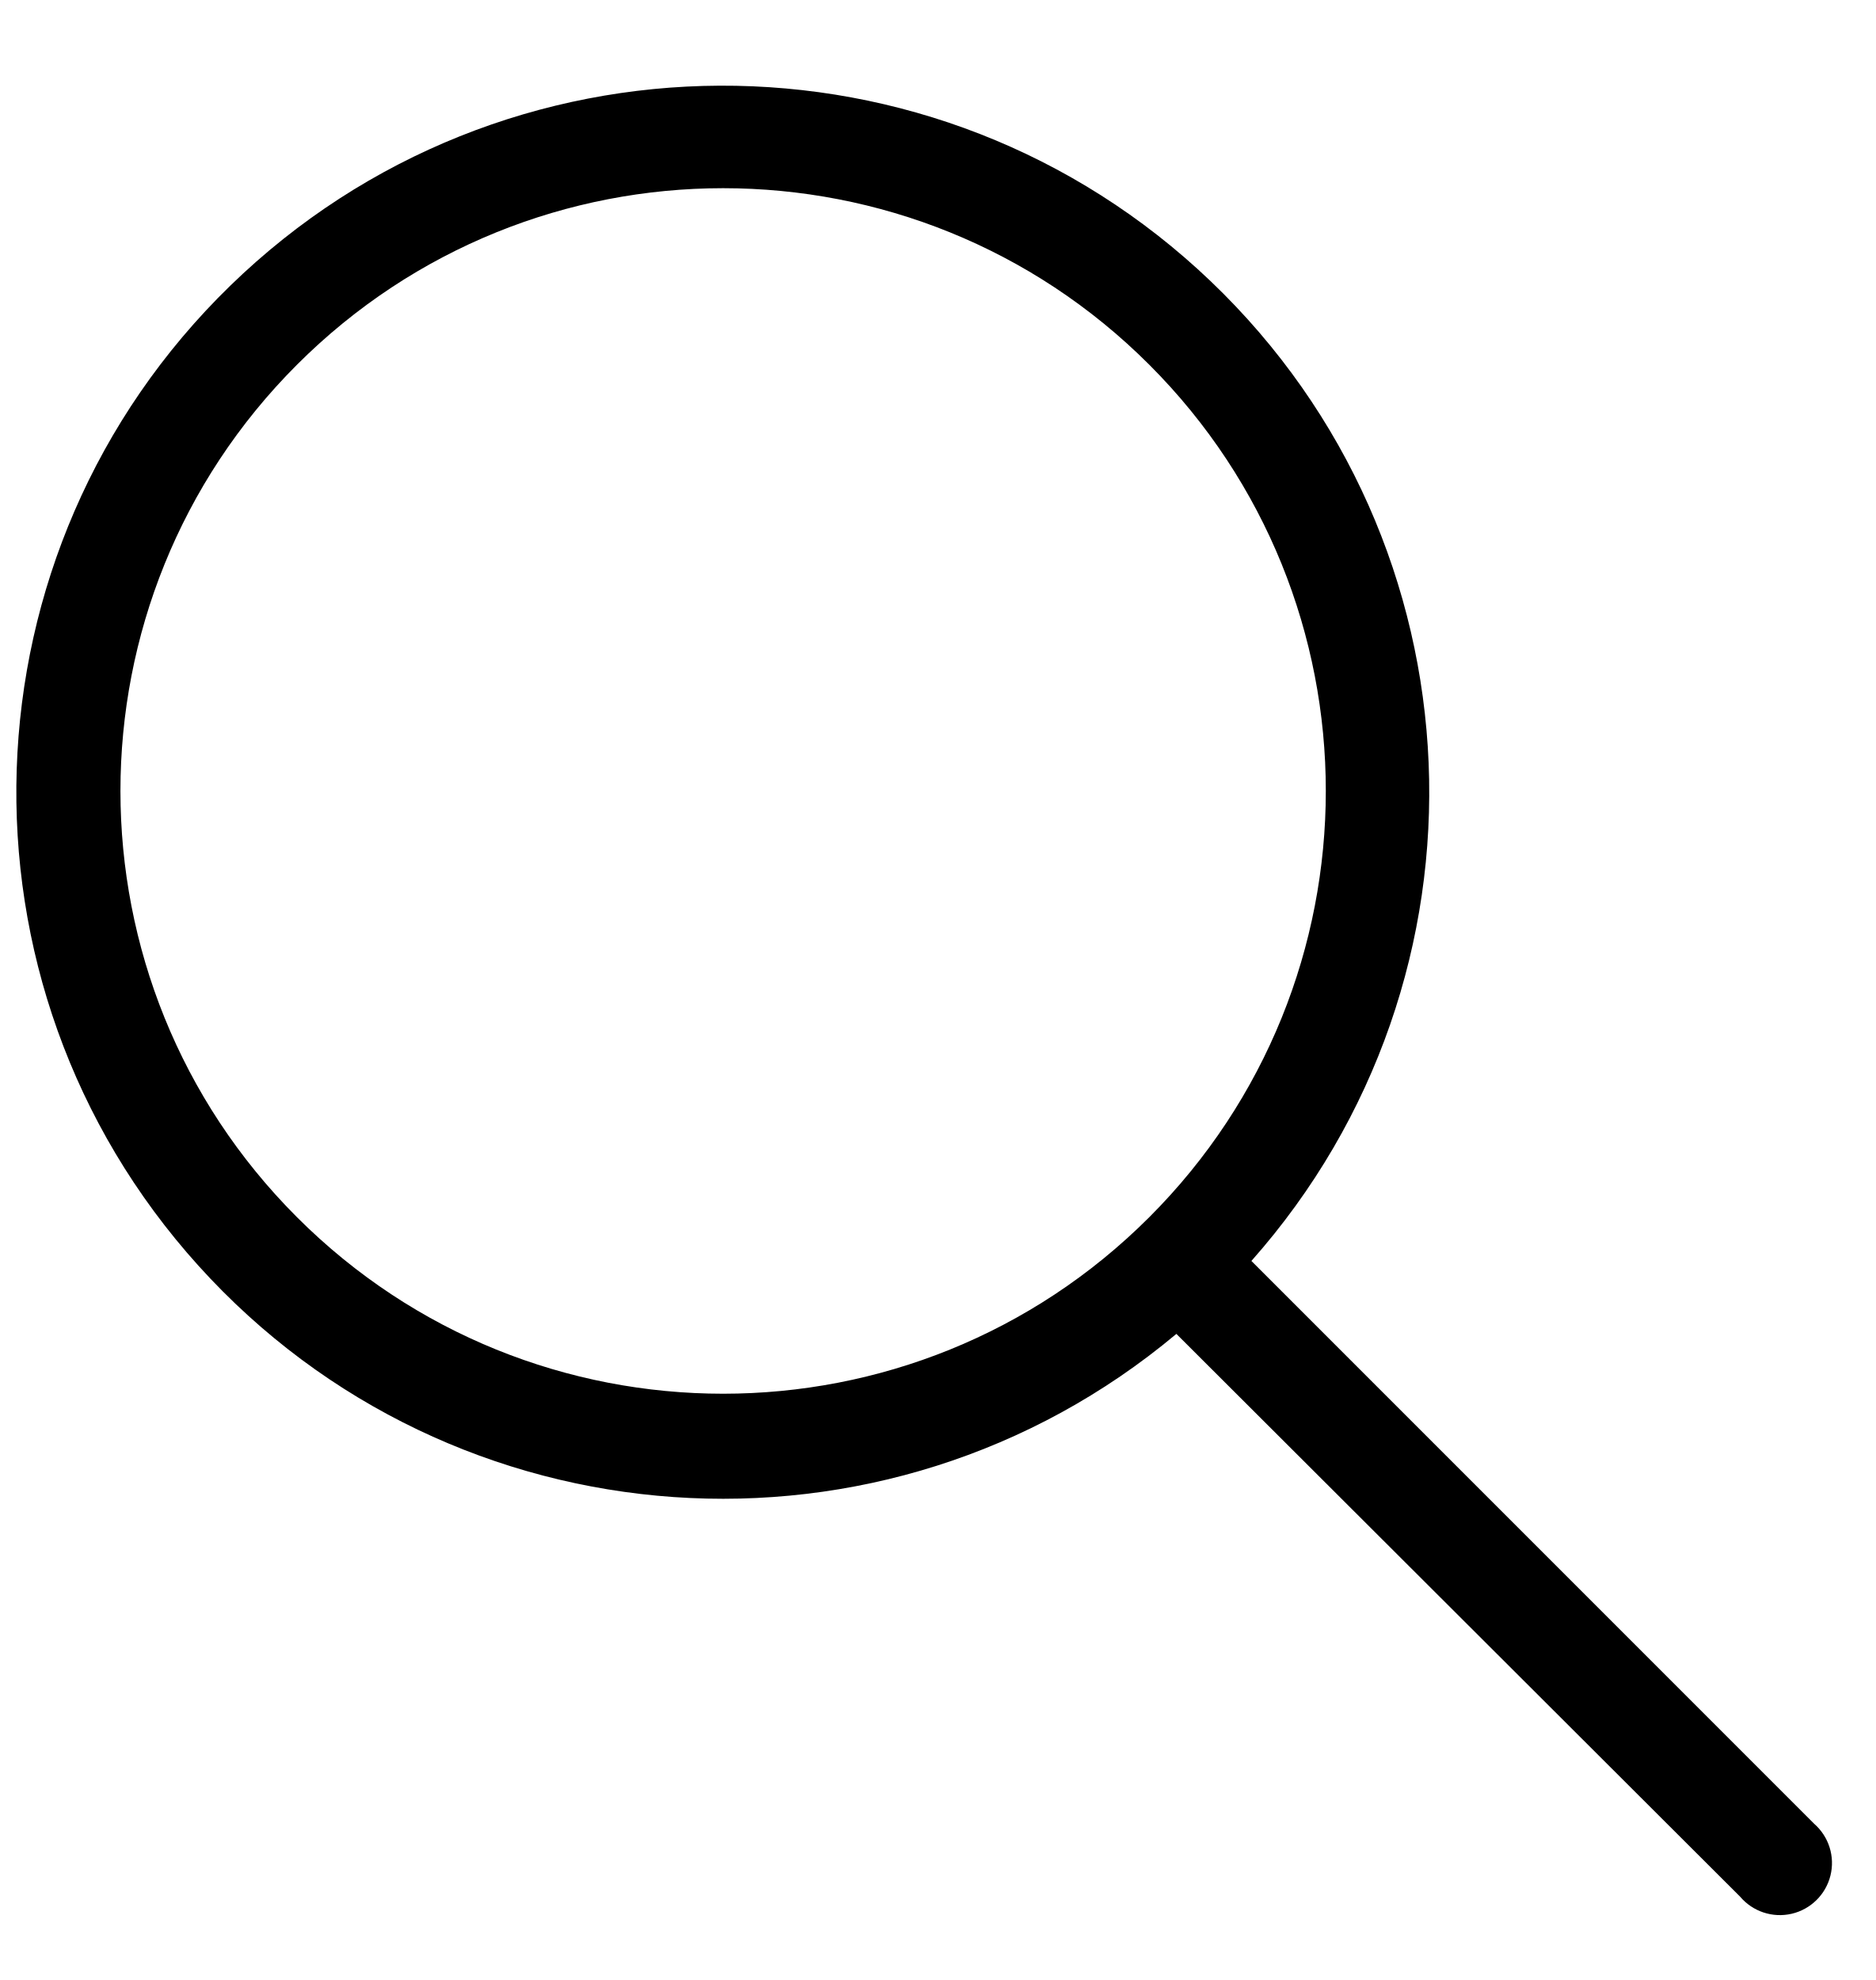
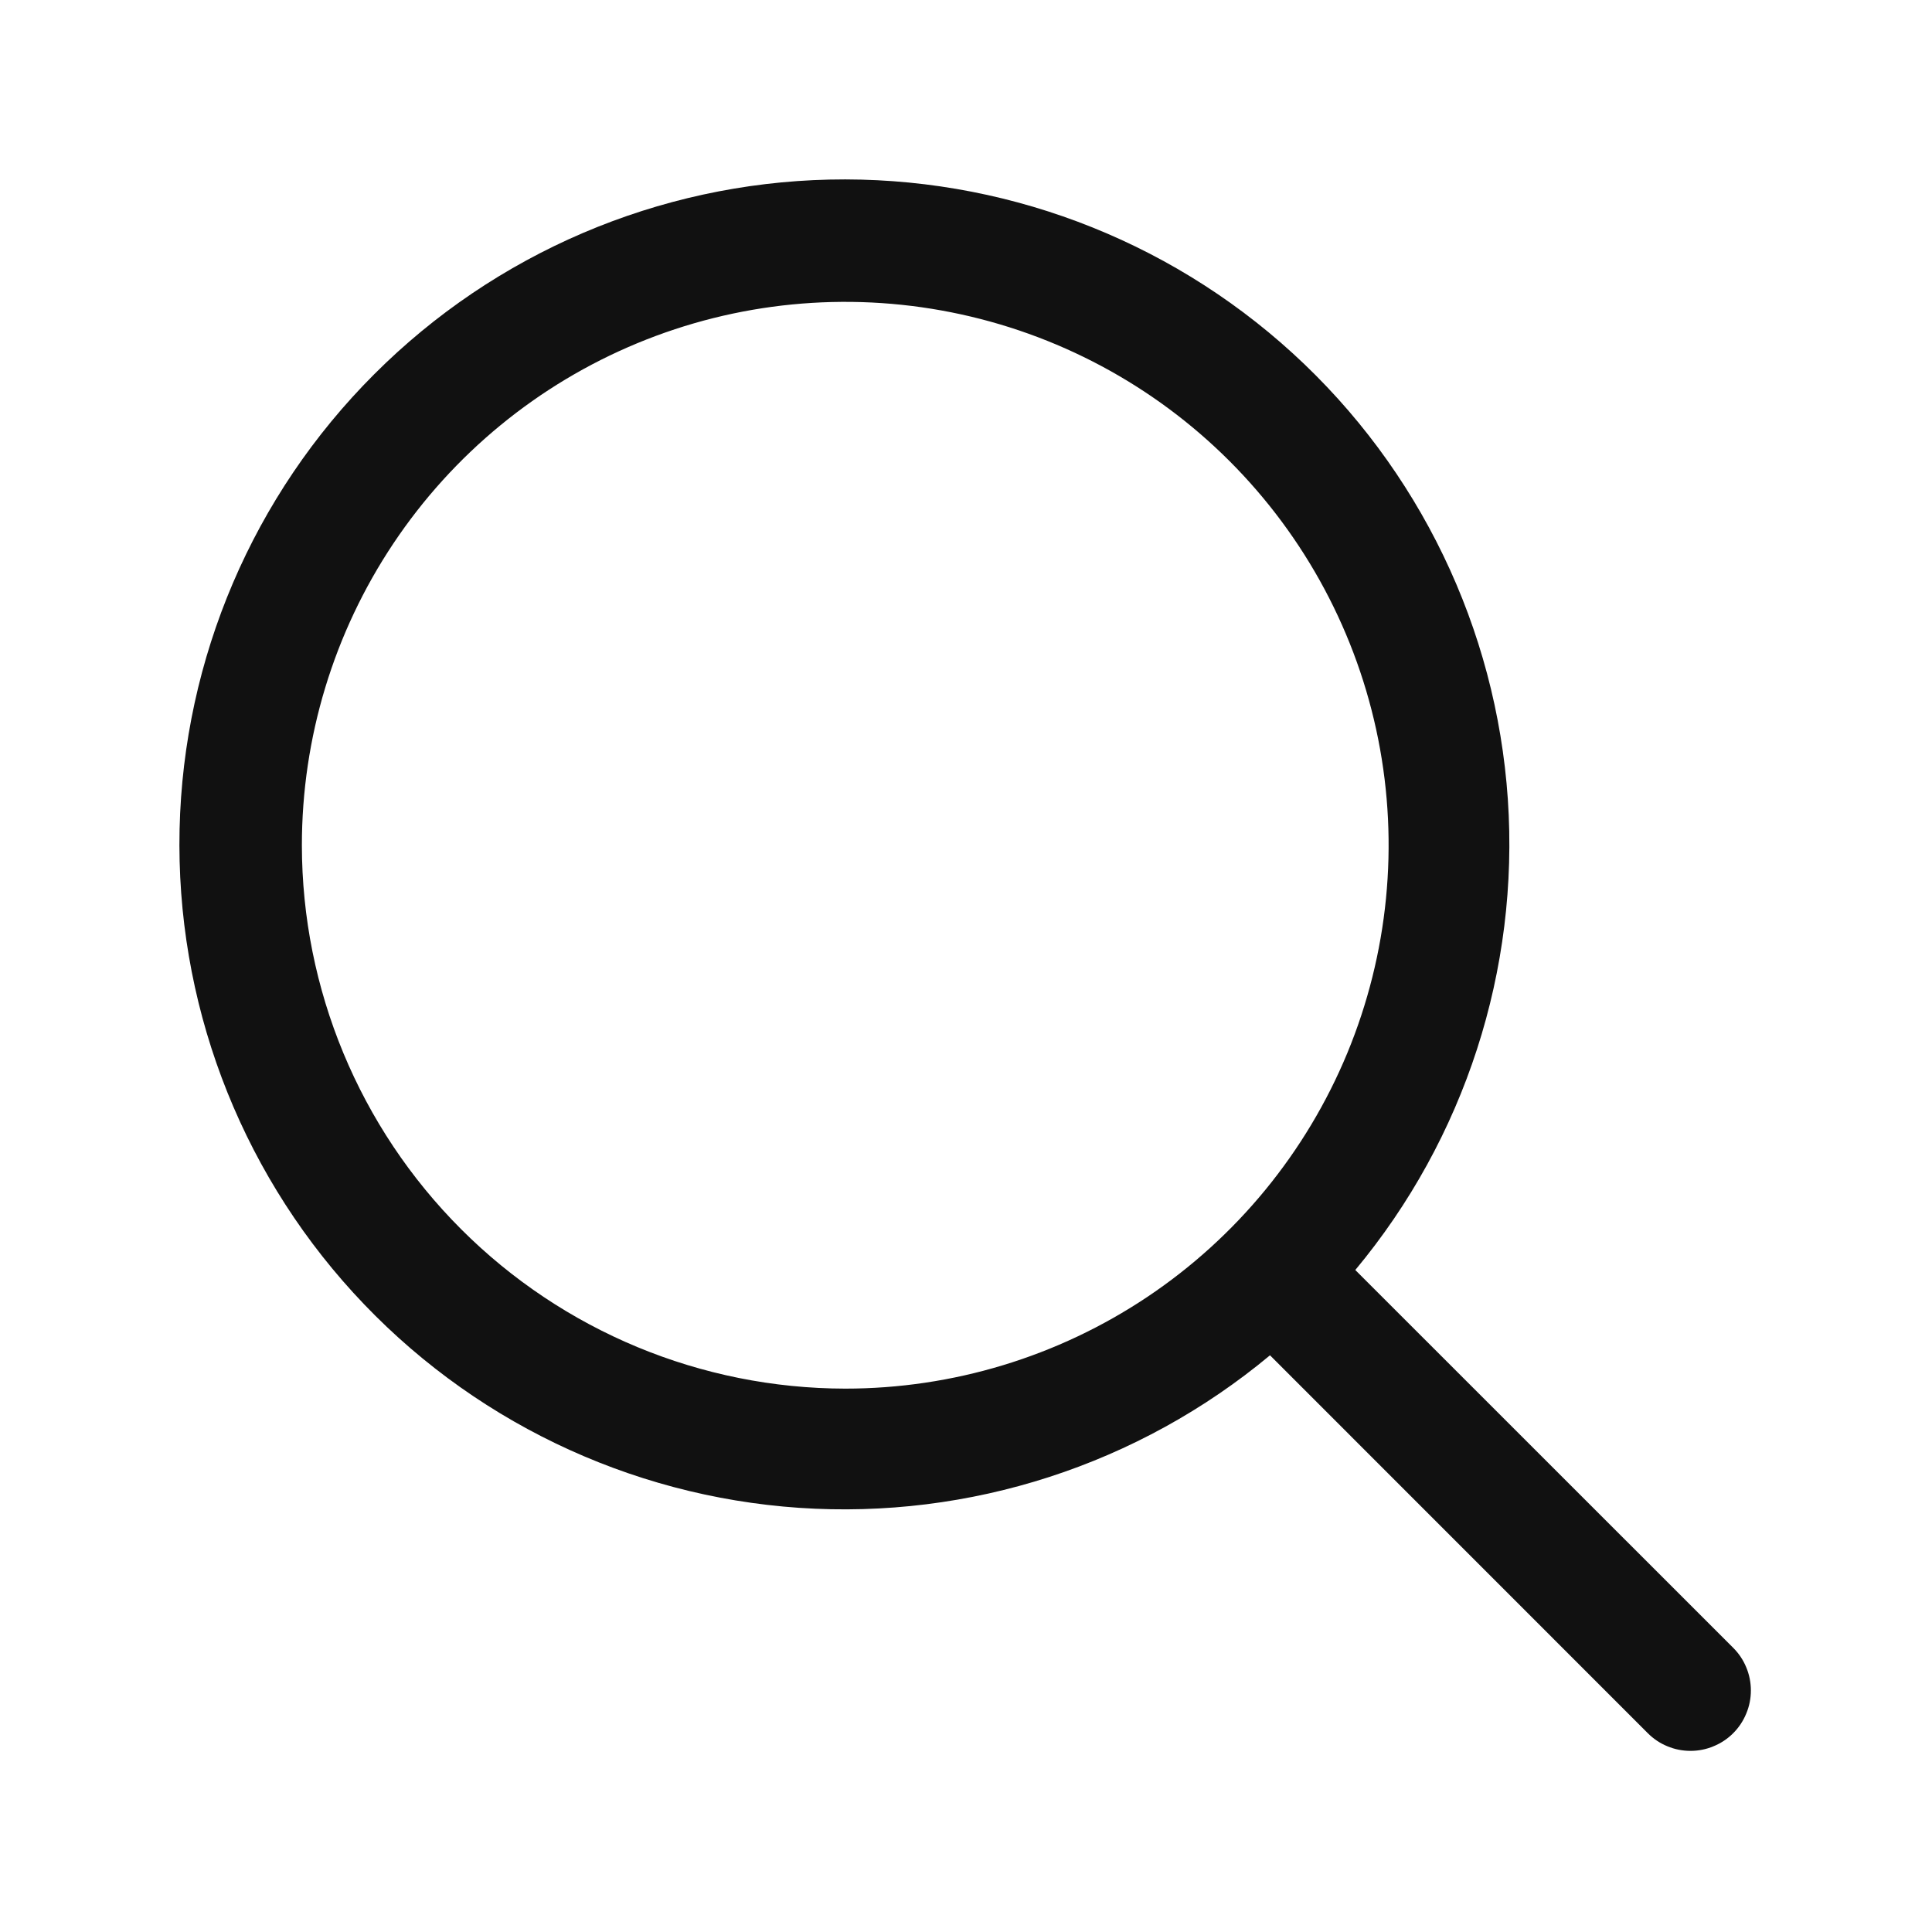
- <svg fill="none" class="icon icon-search" viewBox="0 0 18 19">
-   <path fill="currentColor" fill-rule="evenodd" d="M11.03 11.68A5.784 5.784 0 1 1 2.85 3.5a5.784 5.784 0 0 1 8.18 8.18m.26 1.12a6.78 6.78 0 1 1 .72-.7l5.4 5.4a.5.5 0 1 1-.71.7z" clip-rule="evenodd" />
+ <svg xmlns="http://www.w3.org/2000/svg" width="20" height="20" viewBox="0 0 20 20" fill="none">
+   <path d="M17.942 17.058L14.03 13.147C15.164 11.785 15.729 10.04 15.609 8.272C15.488 6.505 14.691 4.852 13.382 3.657C12.074 2.463 10.356 1.819 8.585 1.859C6.814 1.899 5.126 2.621 3.874 3.874C2.621 5.126 1.899 6.814 1.859 8.585C1.819 10.356 2.463 12.074 3.657 13.382C4.852 14.691 6.505 15.488 8.272 15.609C10.04 15.729 11.785 15.164 13.147 14.03L17.058 17.942C17.116 18 17.184 18.046 17.26 18.077C17.336 18.109 17.418 18.125 17.5 18.125C17.582 18.125 17.663 18.109 17.739 18.077C17.815 18.046 17.884 18 17.942 17.942C18 17.884 18.046 17.815 18.077 17.739C18.109 17.663 18.125 17.582 18.125 17.5C18.125 17.418 18.109 17.336 18.077 17.26C18.046 17.184 18 17.116 17.942 17.058ZM3.125 8.75C3.125 7.637 3.455 6.55 4.073 5.625C4.691 4.7 5.569 3.979 6.597 3.553C7.625 3.127 8.756 3.016 9.847 3.233C10.938 3.45 11.941 3.986 12.727 4.772C13.514 5.559 14.05 6.561 14.267 7.652C14.484 8.743 14.372 9.874 13.947 10.902C13.521 11.93 12.8 12.809 11.875 13.427C10.95 14.045 9.862 14.375 8.75 14.375C7.258 14.373 5.829 13.78 4.774 12.725C3.72 11.671 3.126 10.241 3.125 8.75Z" fill="#111111" />
</svg>
